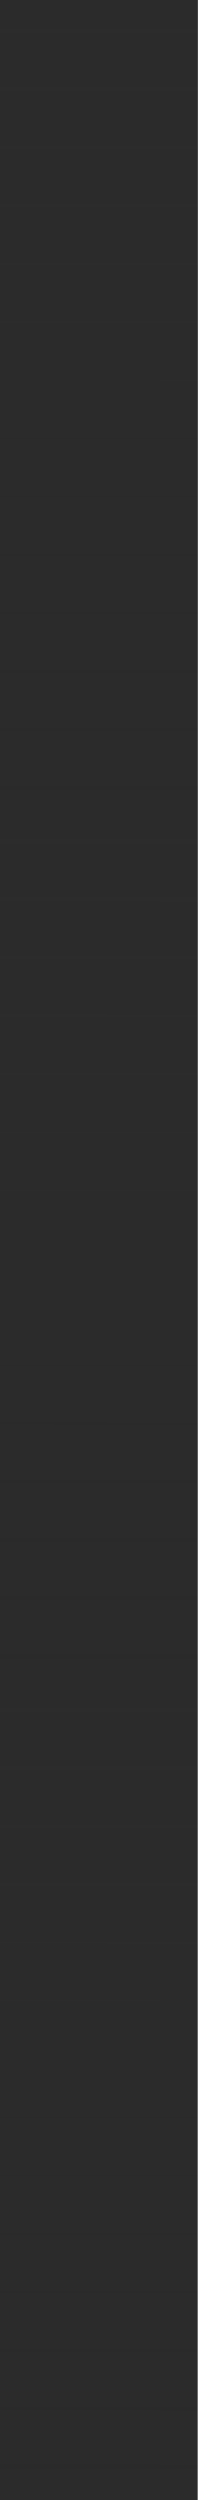
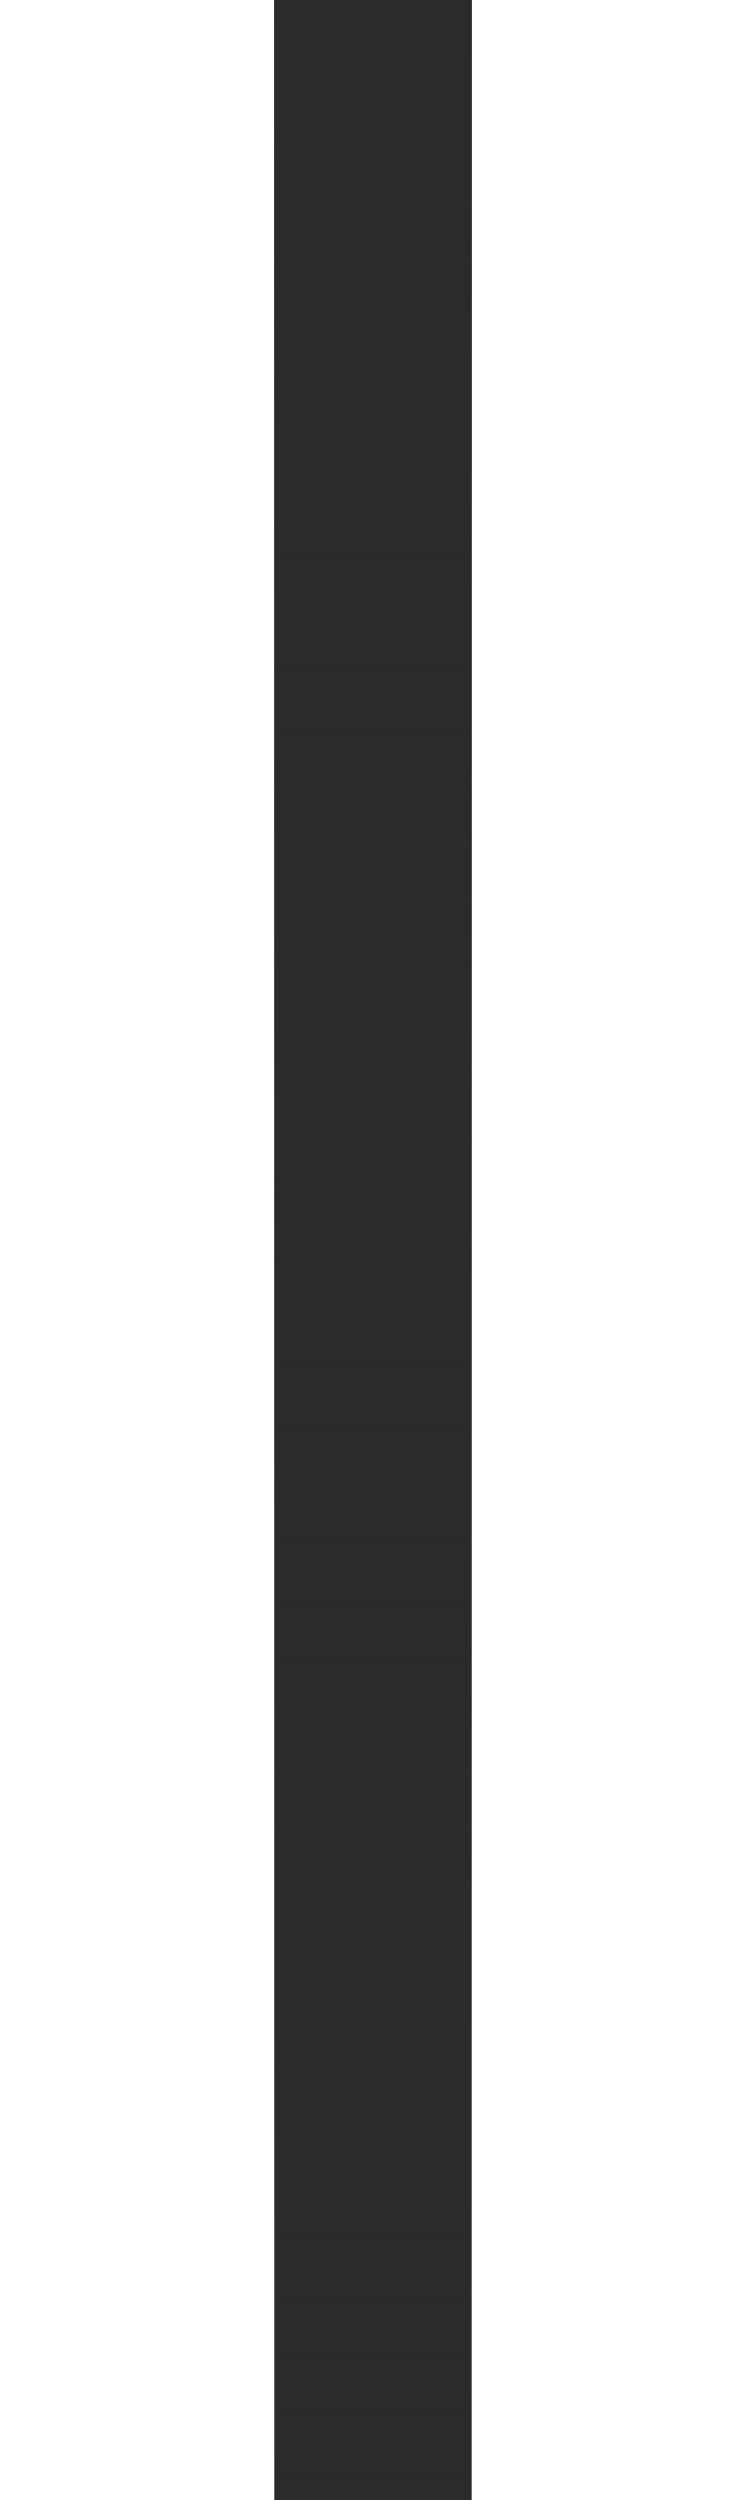
- <svg xmlns="http://www.w3.org/2000/svg" xmlns:xlink="http://www.w3.org/1999/xlink" width="10.16mm" height="128.5mm" viewBox="0 0 10.16 128.5" version="1.1" id="svg8">
+ <svg xmlns="http://www.w3.org/2000/svg" xmlns:xlink="http://www.w3.org/1999/xlink" width="10.16mm" height="128.693" viewBox="0 0 10.16 128.693" version="1.1" id="svg8">
  <defs id="defs2">
    <linearGradient id="linearGradient2291">
      <stop style="stop-color:#2b2b2b;stop-opacity:1;" offset="0" id="stop2287" />
      <stop style="stop-color:#2b2b2b;stop-opacity:0;" offset="1" id="stop2289" />
    </linearGradient>
-     <linearGradient xlink:href="#linearGradient2291" id="linearGradient2293" x1="2.729" y1="168.707" x2="2.546" y2="296.672" gradientUnits="userSpaceOnUse" gradientTransform="scale(2,1)" />
+     <linearGradient xlink:href="#linearGradient2291" id="linearGradient2293" x1="0%" y1="0%" x2="0%" y2="100%" gradientUnits="userSpaceOnUse" gradientTransform="scale(2,1)" />
  </defs>
-   <g id="layer1" transform="translate(0,-168.5)">
-     <rect style="display:inline;opacity:1;vector-effect:none;fill:#2b2b2b;fill-opacity:1;fill-rule:evenodd;stroke:none;stroke-width:0.375;stroke-linecap:butt;stroke-linejoin:miter;stroke-miterlimit:4;stroke-dasharray:none;stroke-dashoffset:0;stroke-opacity:1;paint-order:normal" id="rect828" width="10.16" height="128.5" x="5.9211732e-17" y="168.5" />
-     <rect style="display:inline;opacity:1;vector-effect:none;fill:url(#linearGradient2293);fill-opacity:1;fill-rule:evenodd;stroke:none;stroke-width:0.375;stroke-linecap:butt;stroke-linejoin:miter;stroke-miterlimit:4;stroke-dasharray:none;stroke-dashoffset:0;stroke-opacity:1;paint-order:normal" id="gradient420" width="10.16" height="128.5" x="5.9211732e-17" y="168.5" />
+   <g id="layer1">
+     <rect style="display:inline;opacity:1;vector-effect:none;fill:#2b2b2b;fill-opacity:1;fill-rule:evenodd;stroke:none;stroke-width:0.5;stroke-linecap:butt;stroke-linejoin:miter;stroke-miterlimit:4;stroke-dasharray:none;stroke-dashoffset:0;stroke-opacity:1;paint-order:normal" id="rect828" width="10.16" height="128.693" x="0" y="0" />
+     <rect style="display:inline;opacity:1;vector-effect:none;fill:url(#linearGradient2293);fill-opacity:1;fill-rule:evenodd;stroke:none;stroke-width:0.5;stroke-linecap:butt;stroke-linejoin:miter;stroke-miterlimit:4;stroke-dasharray:none;stroke-dashoffset:0;stroke-opacity:1;paint-order:normal" id="gradient420" width="10.16" height="128.693" x="0" y="0" />
  </g>
-   <g id="layer2" style="display:none" />
+   <g id="layer2" style="display:none">
+     <rect style="display:none;fill:#ffff00;fill-rule:evenodd;stroke-width:0.5" id="rect879" height="128.693" x="0" y="0" width="10.16" />
+   </g>
</svg>
